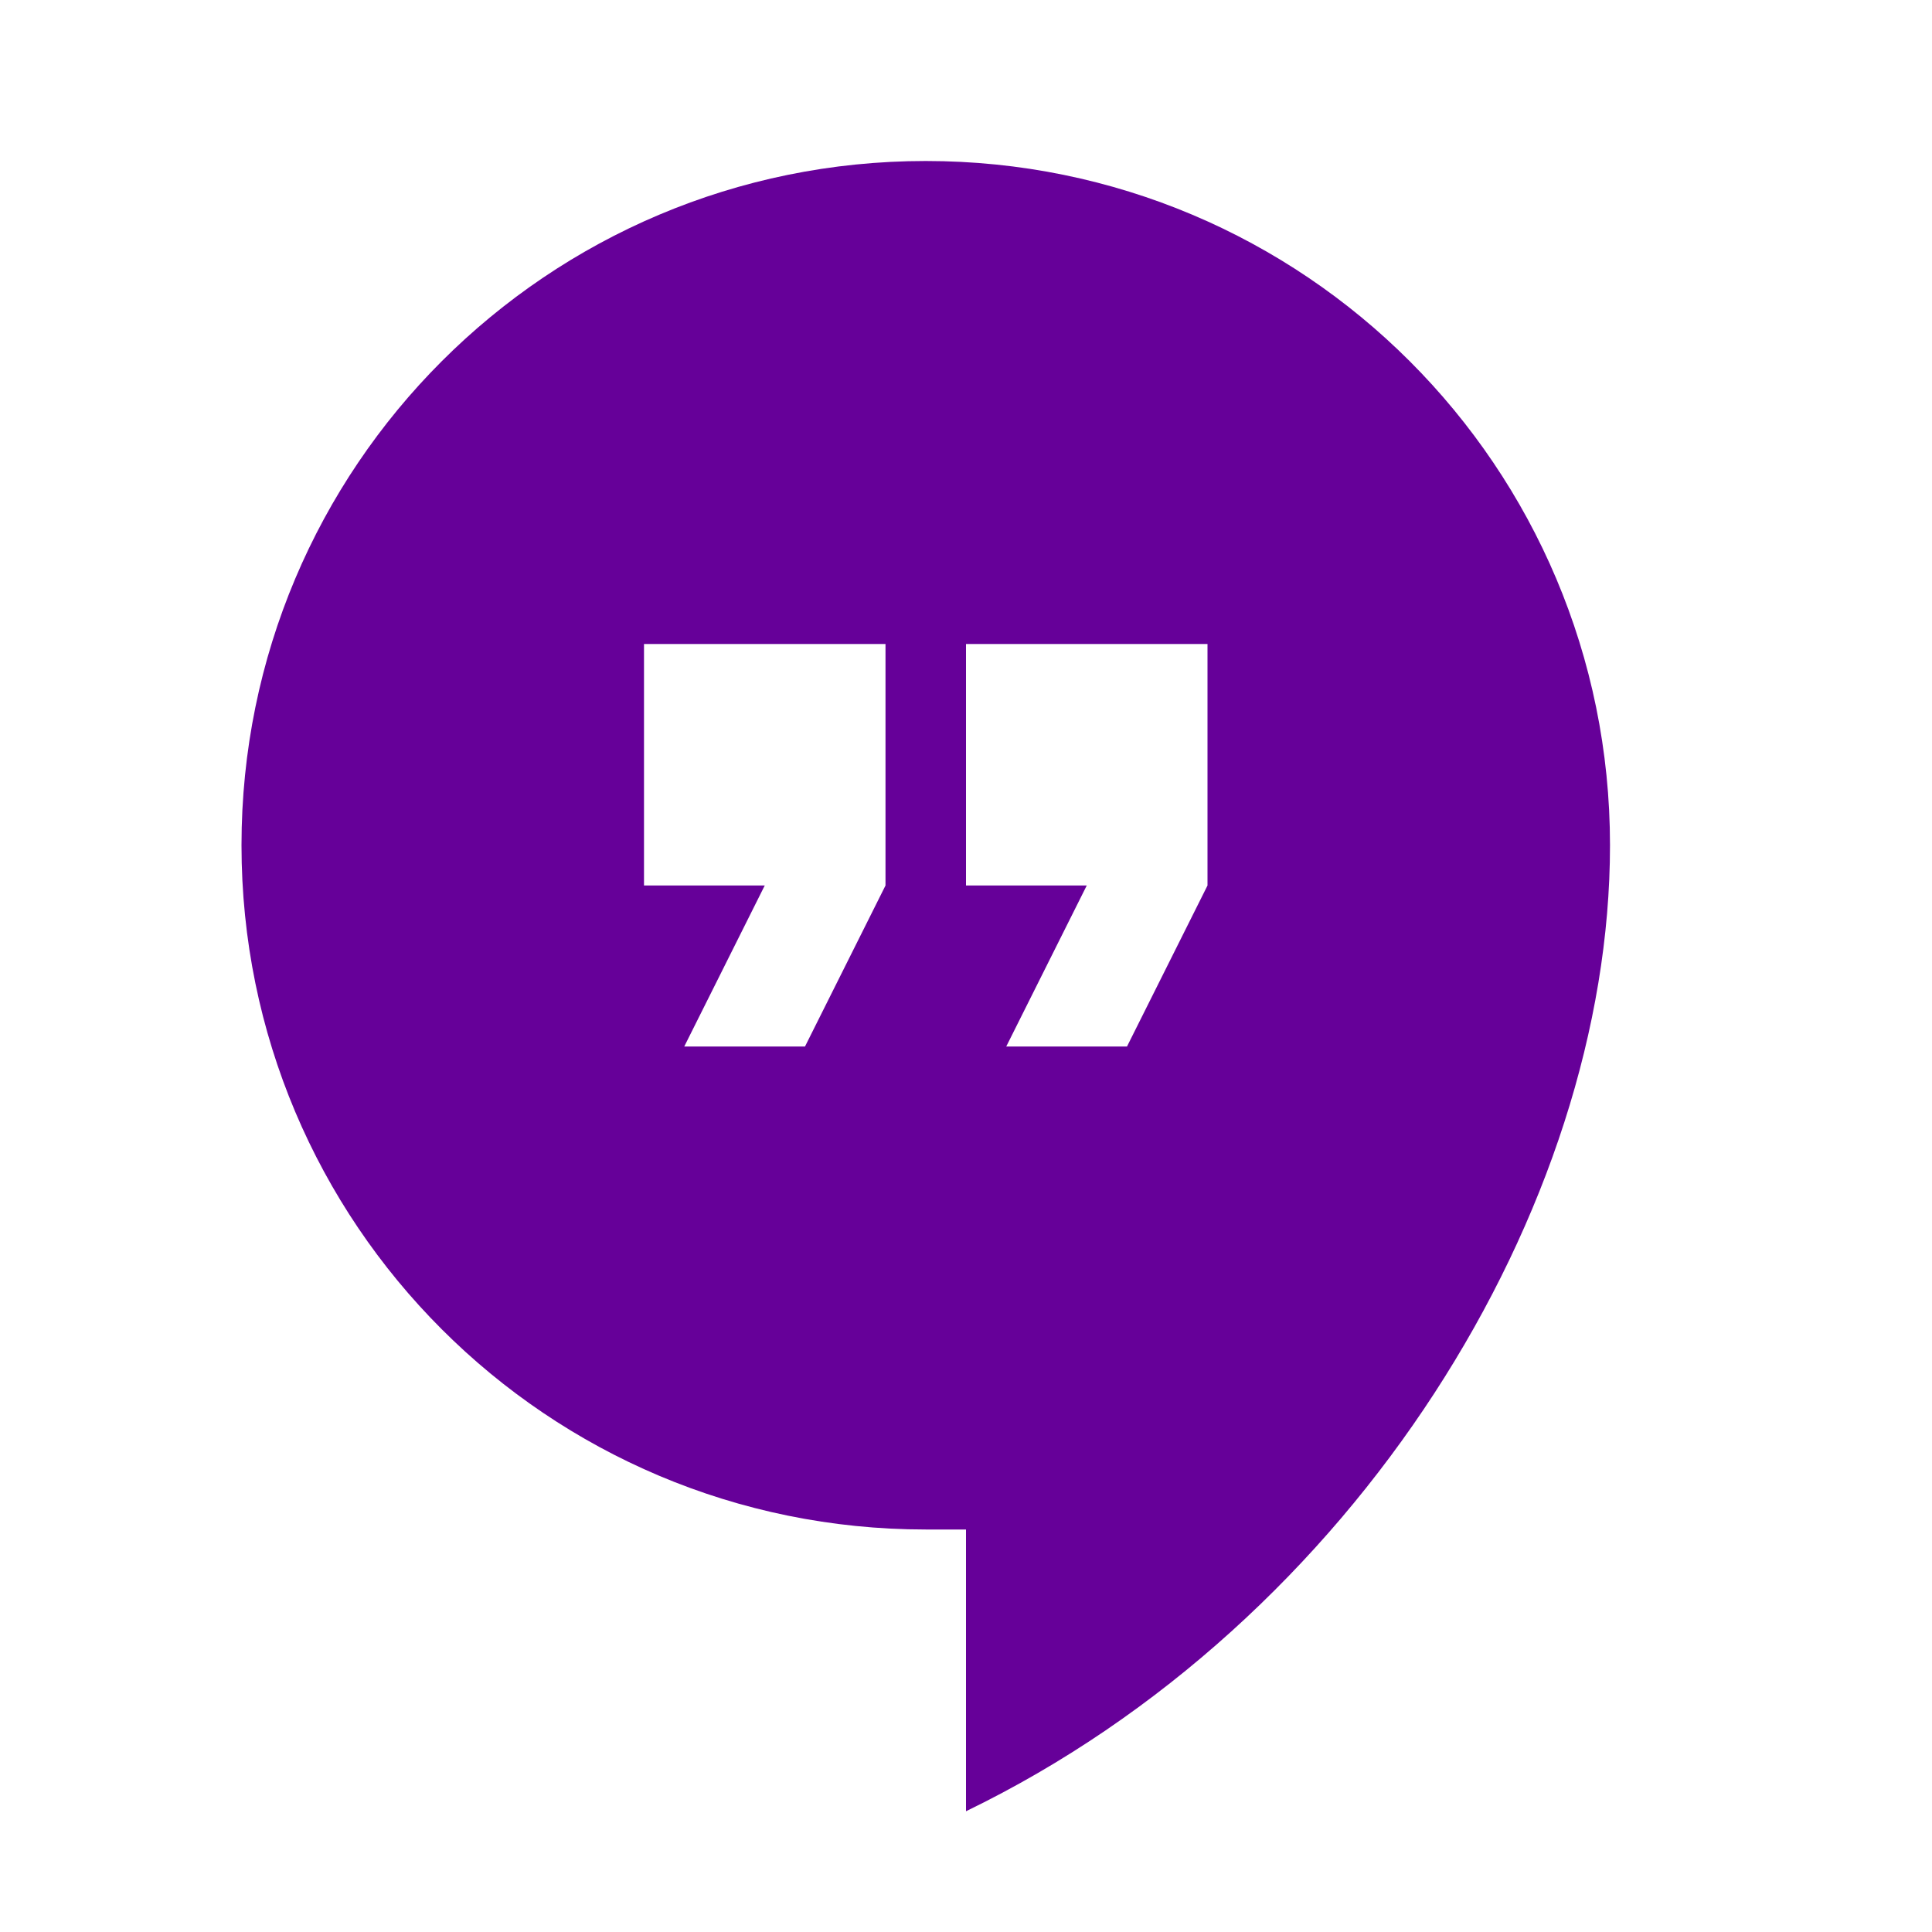
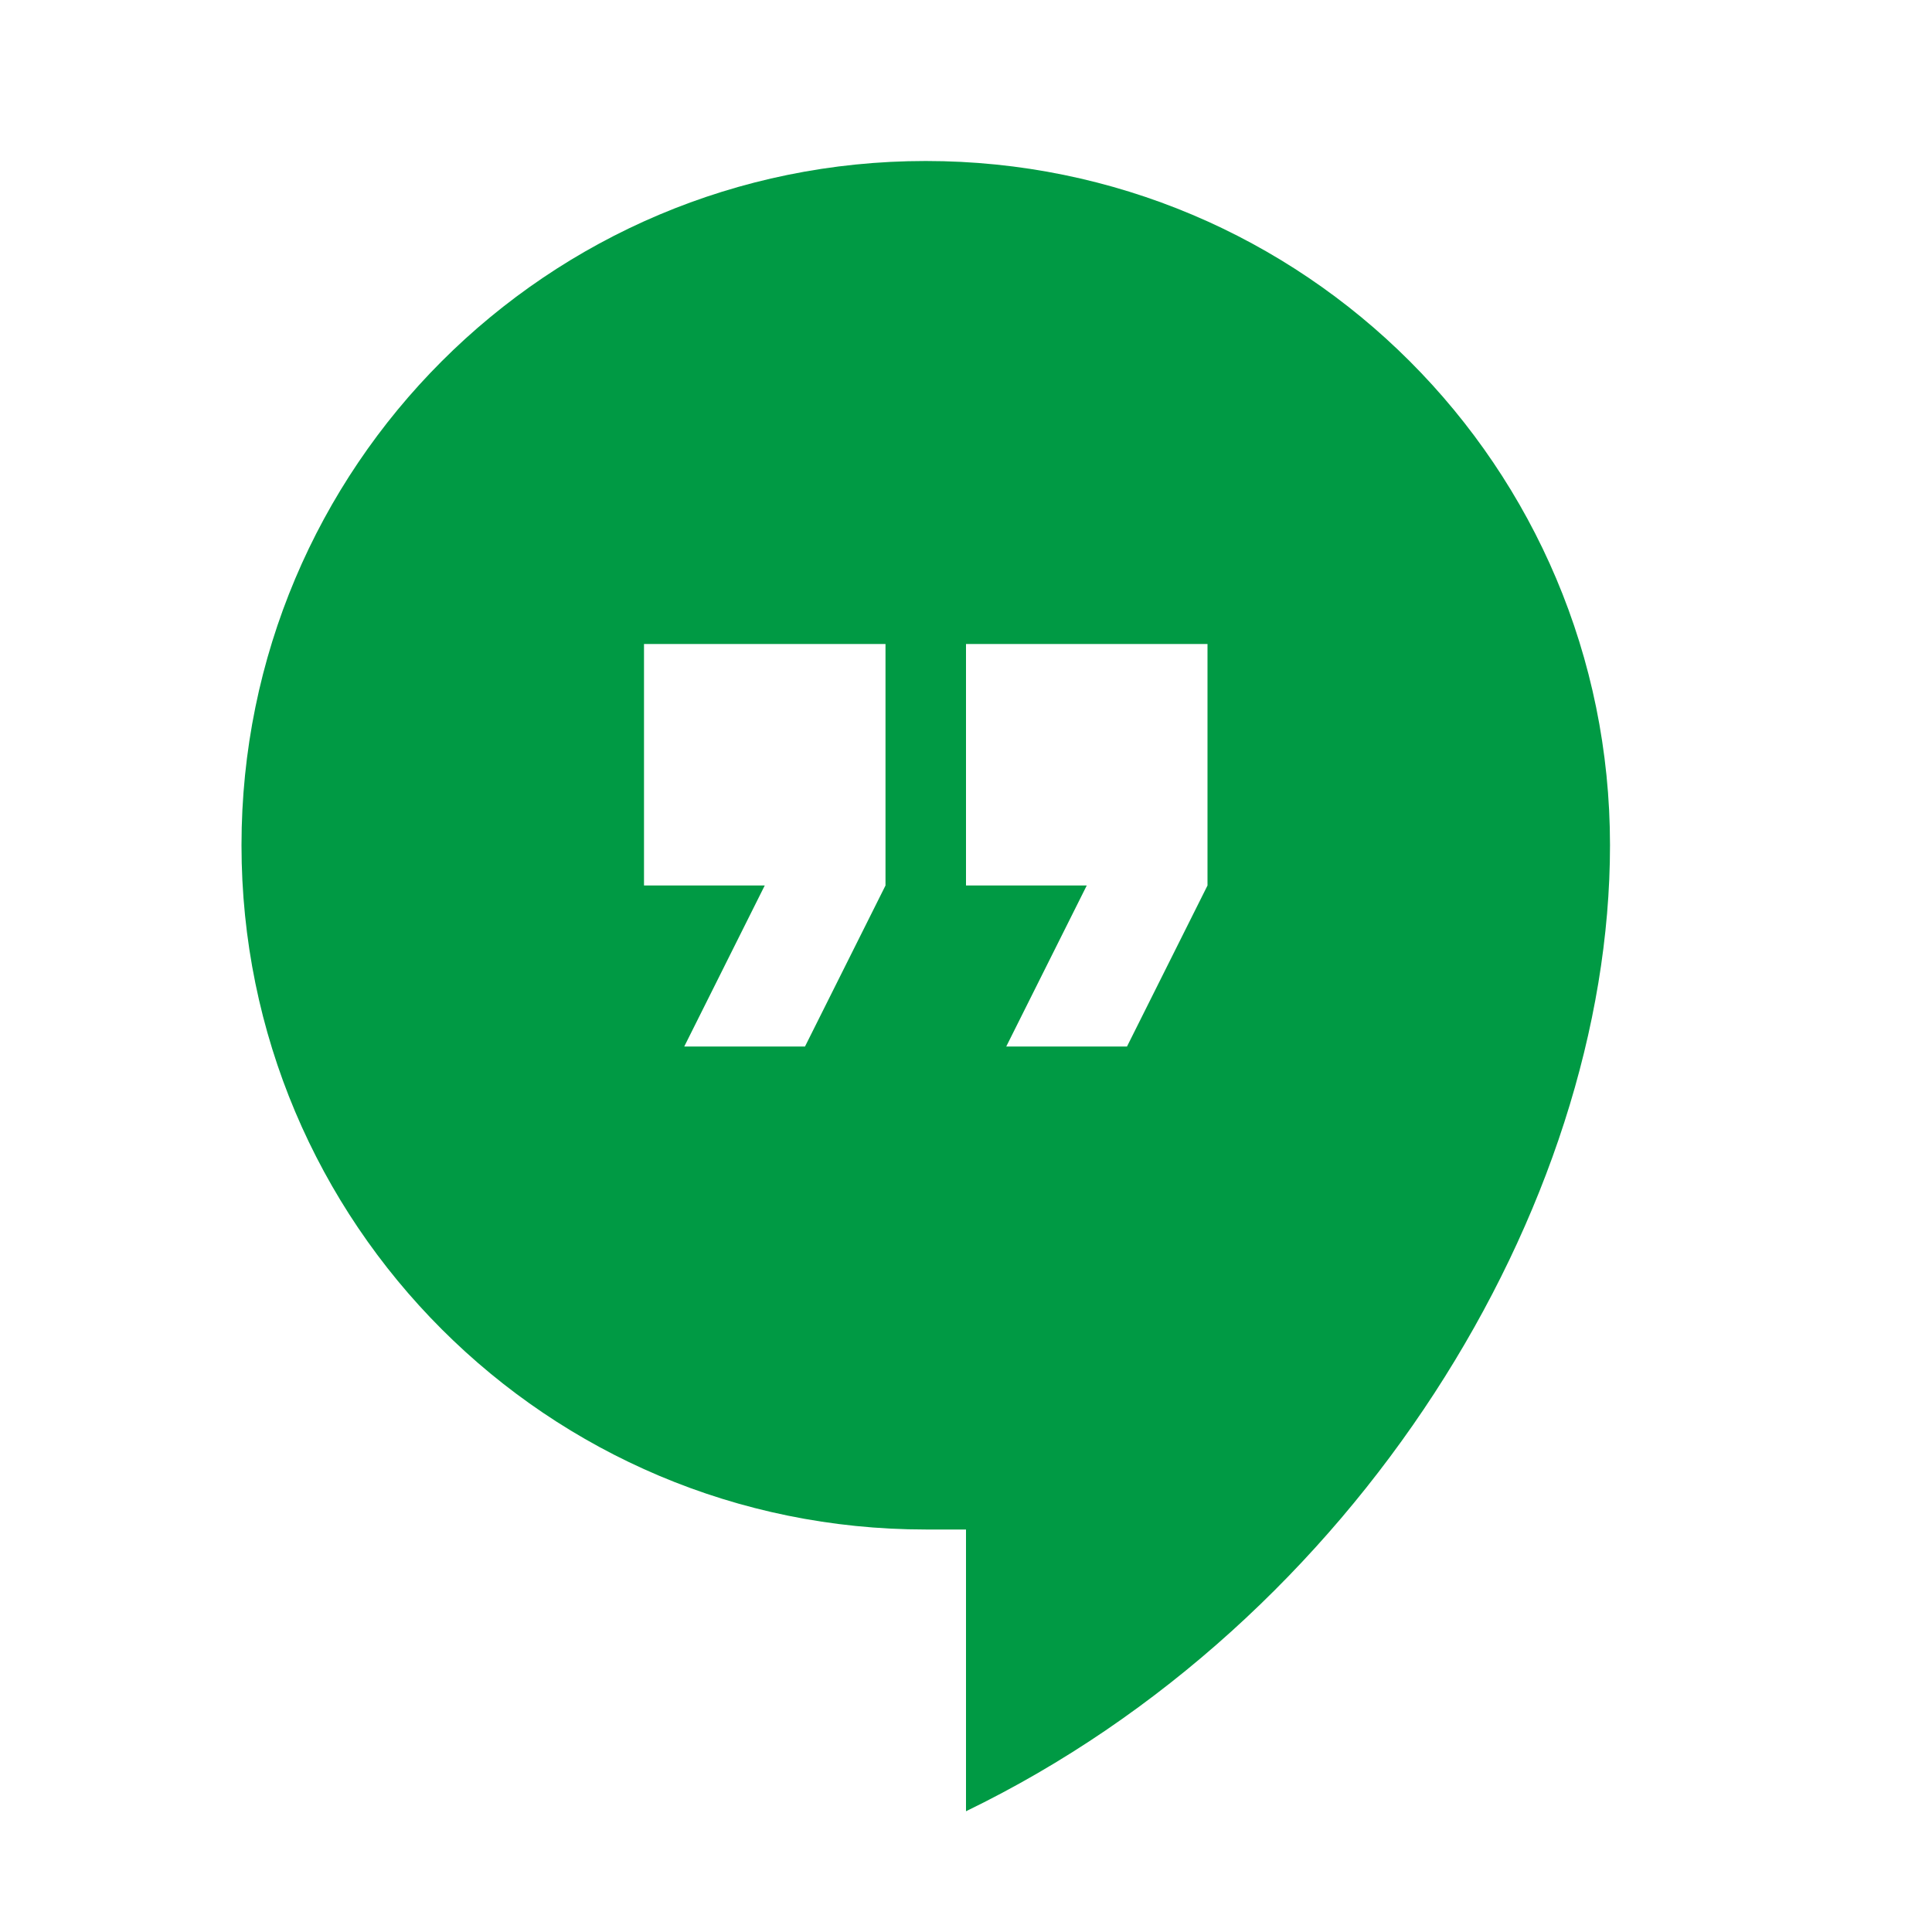
<svg version="1.1" x="0px" y="0px" width="48px" height="48px" viewBox="0 0 48 48" enable-background="new 0 0 48 48" xml:space="preserve">
  <g>
    <g>
-       <path fill="#660099" d="M23,4C13.6,4,6,11.6,6,21s7.6,17,17,17h1v7c9.7-4.7,16-15,16-24C40,11.6,32.4,4,23,4z M22,22l-2,4h-3l2-4h-3v-6h6V22zM30,22l-2,4h-3l2-4h-3v-6h6V22z" />
+       <path fill="#009a44" d="M23,4C13.6,4,6,11.6,6,21s7.6,17,17,17h1v7c9.7-4.7,16-15,16-24C40,11.6,32.4,4,23,4z M22,22l-2,4h-3l2-4h-3v-6h6V22zM30,22l-2,4h-3l2-4h-3v-6h6V22z" />
      <rect x="0" fill="none" width="48" height="48" />
    </g>
  </g>
</svg>
